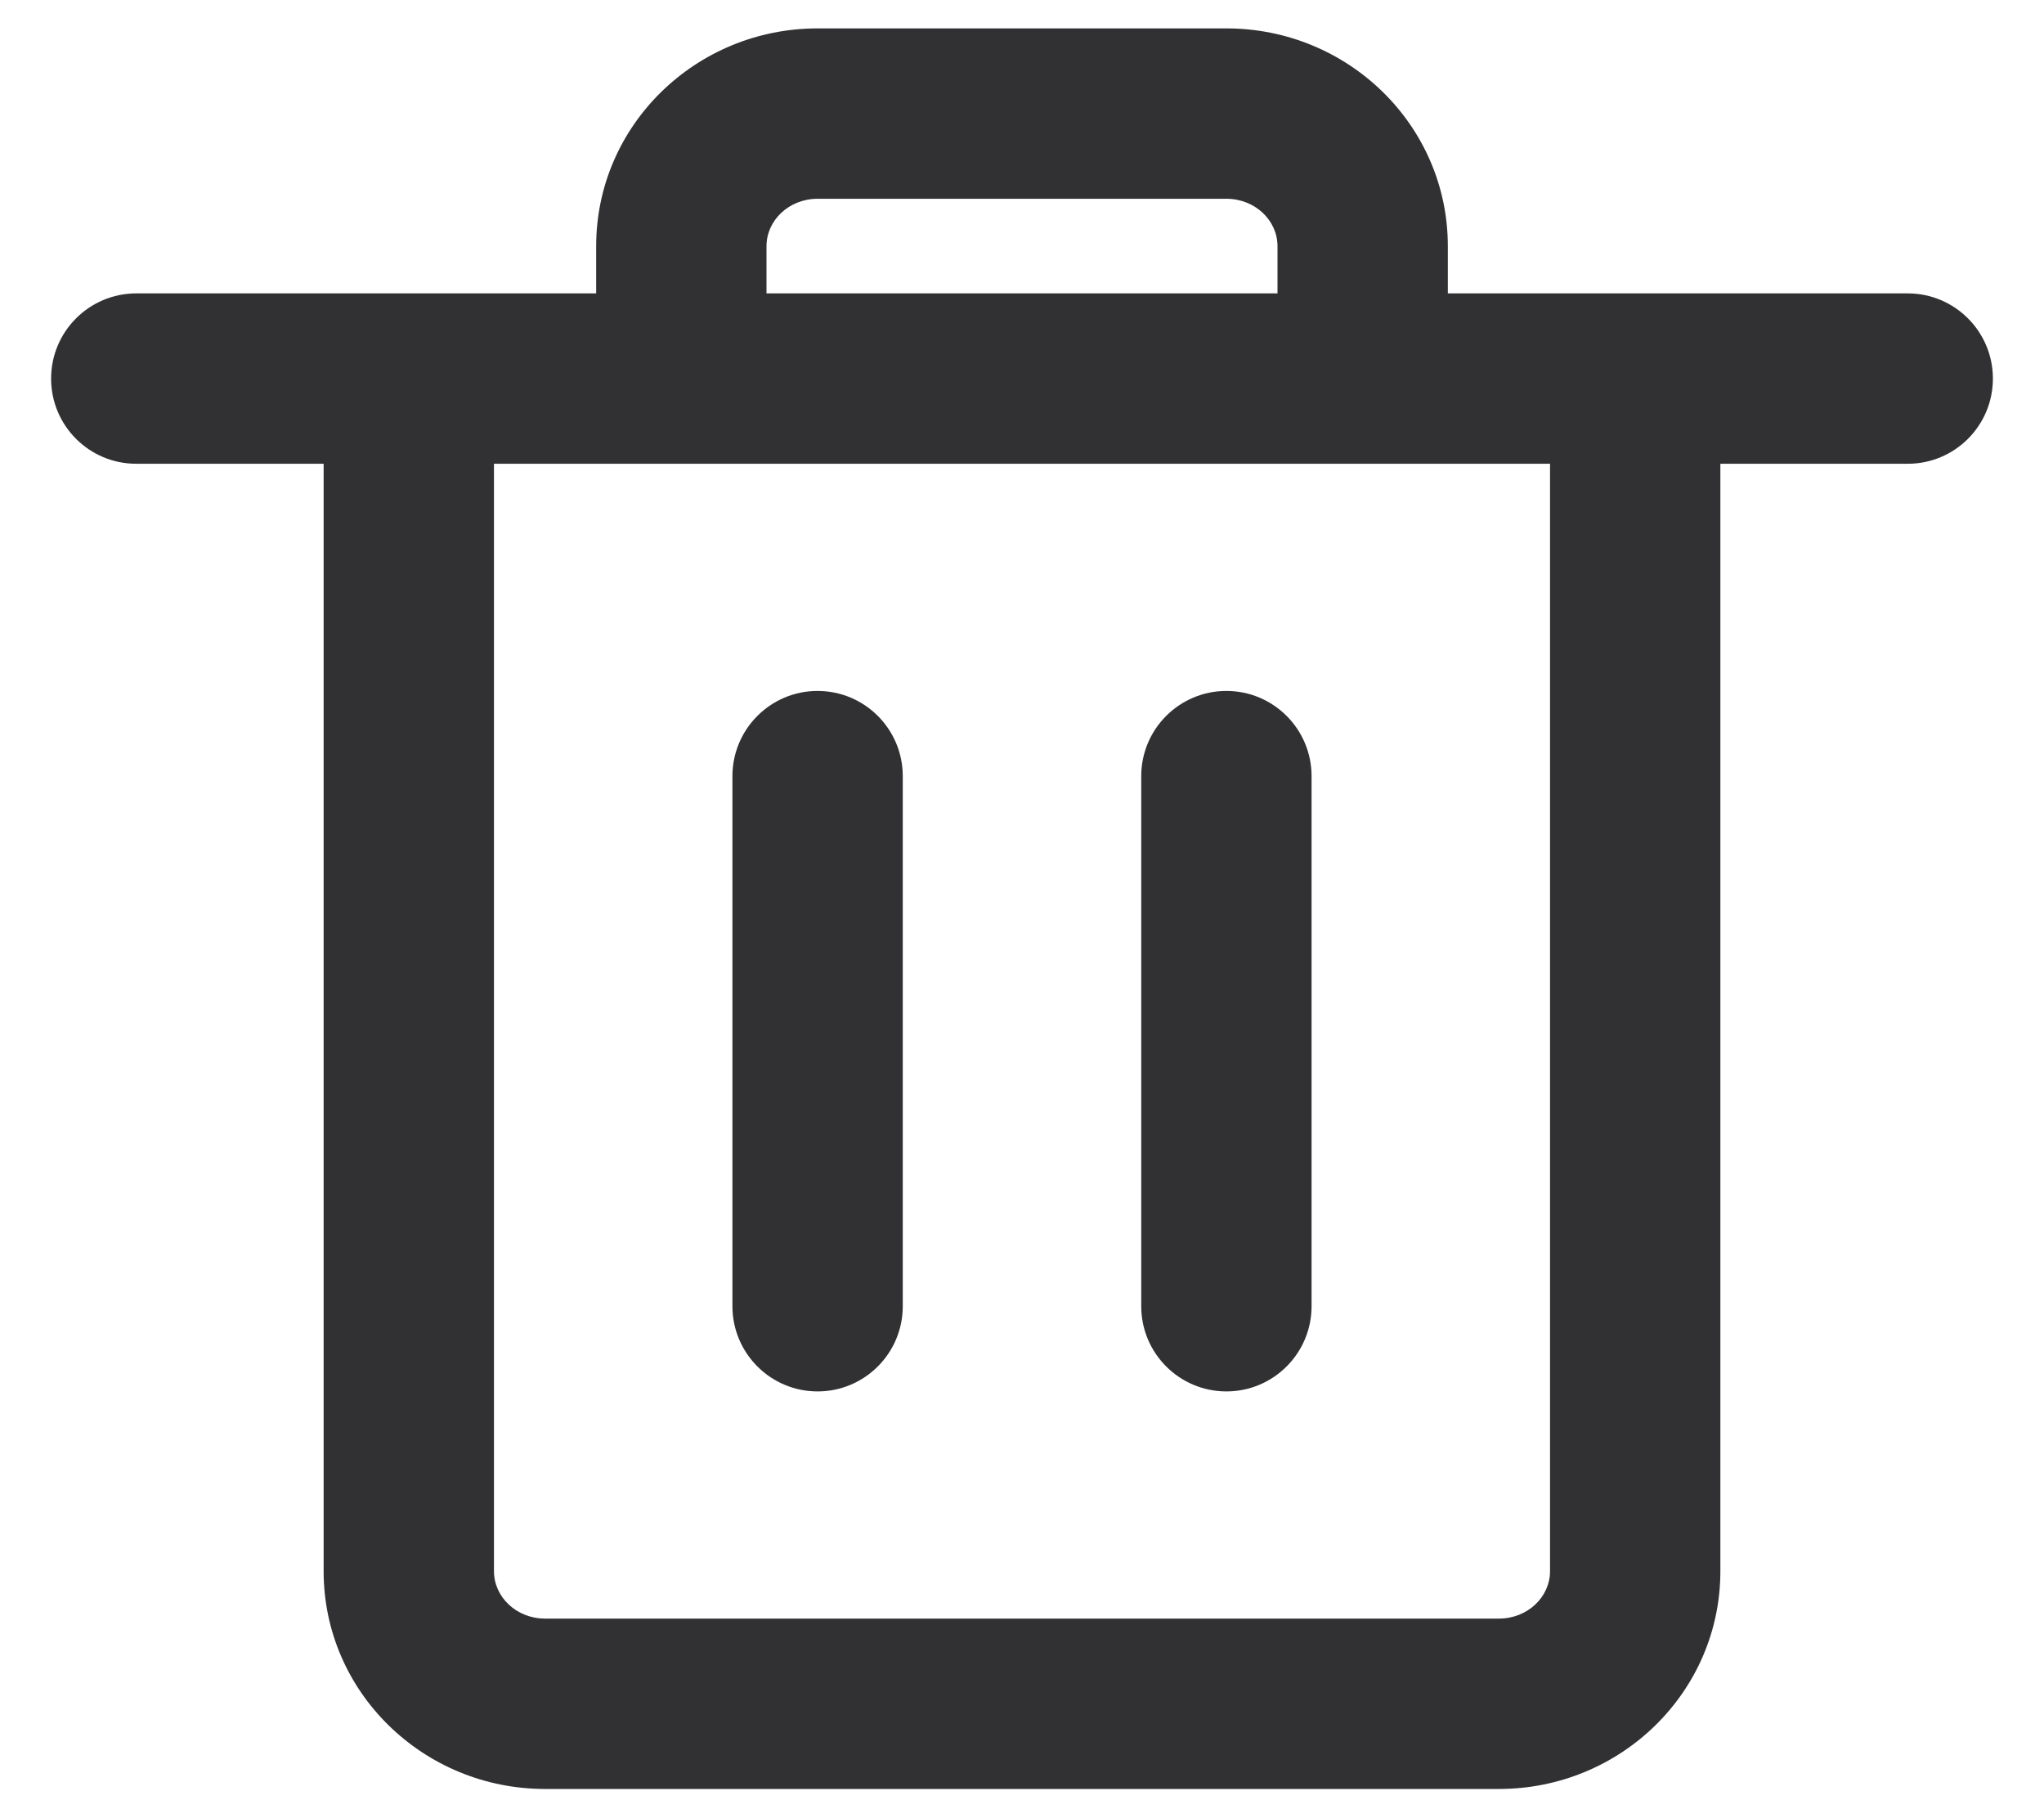
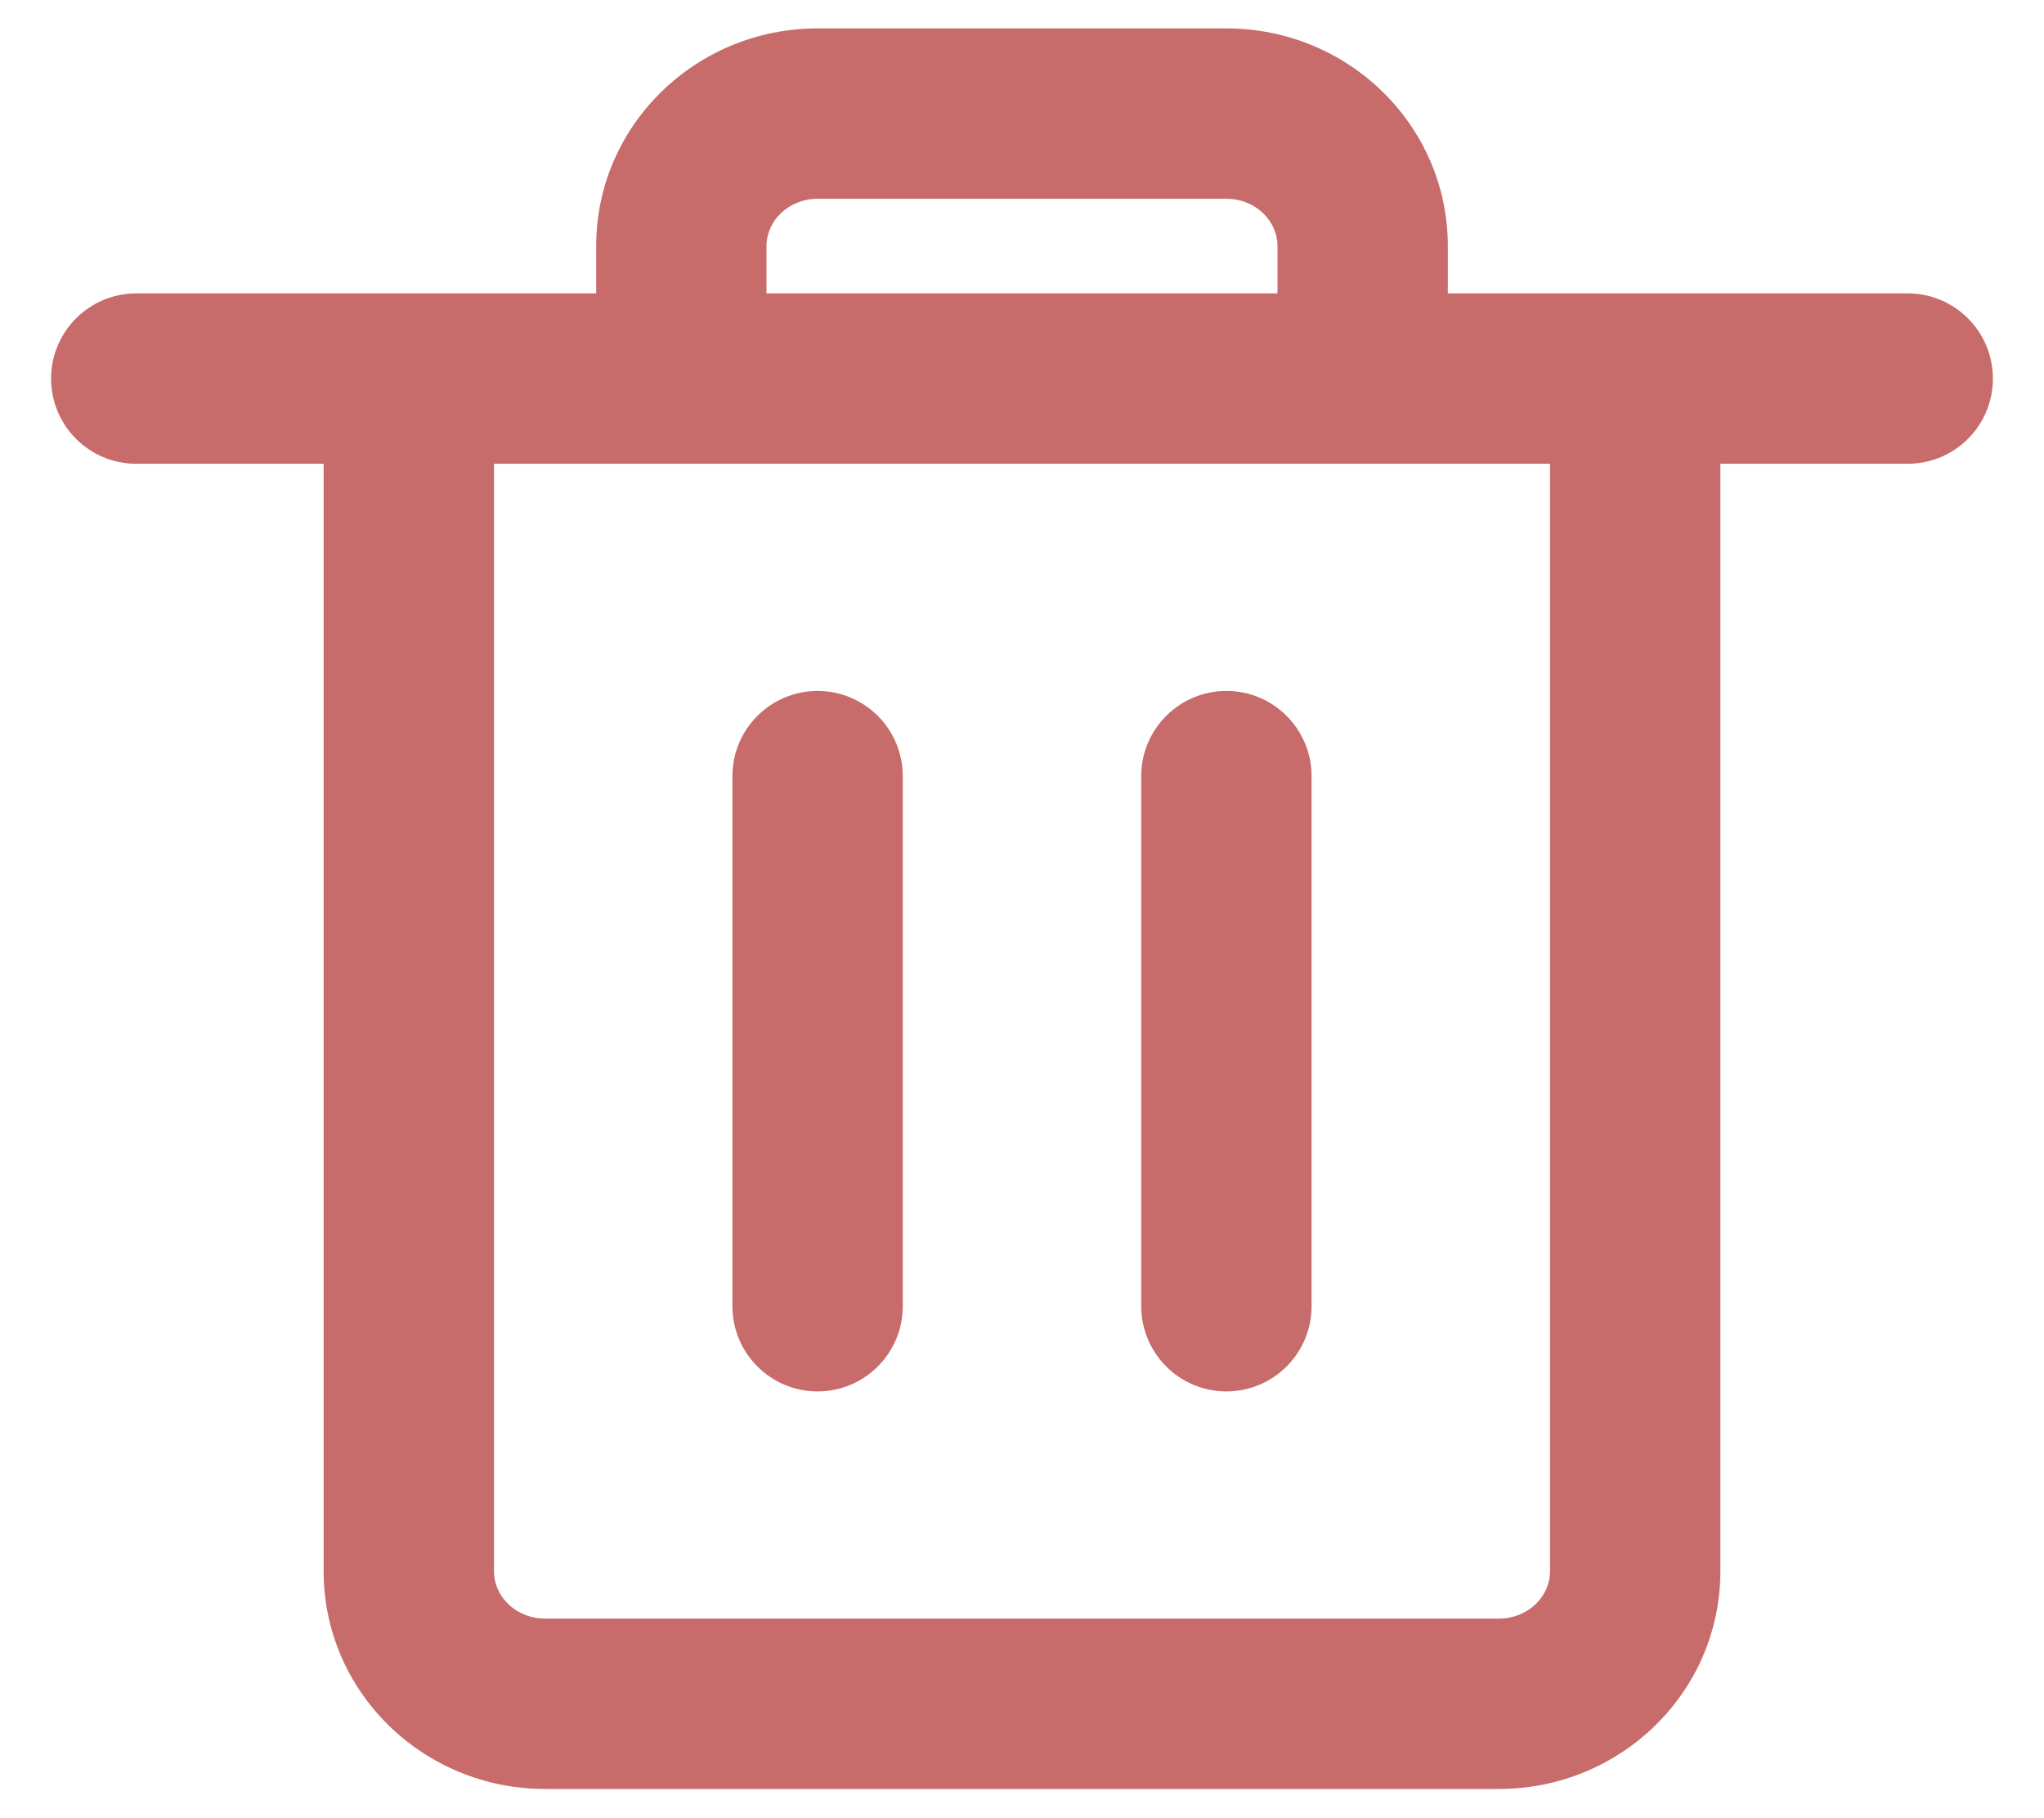
<svg xmlns="http://www.w3.org/2000/svg" width="18px" height="16px" viewBox="0 0 18 16" version="1.1">
  <g id="Page-1" stroke="none" stroke-width="1" fill="none" fill-rule="evenodd">
-     <g id="Models" transform="translate(-1426, -235)" fill="#313133" fill-rule="nonzero">
+     <g id="Models" transform="translate(-1426, -335)" fill="#C76B6B" fill-rule="nonzero">
      <g id="Table" transform="translate(400, 168)">
-         <g id="Icons/18px/Delete" transform="translate(1026, 66)">
-           <path d="M4.35,5.083 L4.35,14.833 C4.35,15.059 4.547,15.25 4.8,15.25 L13.2,15.25 C13.453,15.25 13.65,15.059 13.65,14.833 L13.65,5.083 L4.35,5.083 Z M13.2,16.75 L4.8,16.75 C3.728,16.75 2.85,15.897 2.85,14.833 L2.85,4.333 C2.85,3.919 3.186,3.583 3.6,3.583 L14.4,3.583 C14.814,3.583 15.15,3.919 15.15,4.333 L15.15,14.833 C15.15,15.897 14.272,16.75 13.2,16.75 Z M7.95,12.5 C7.95,12.914 7.614,13.25 7.2,13.25 C6.786,13.25 6.45,12.914 6.45,12.5 L6.45,7.833 C6.45,7.419 6.786,7.083 7.2,7.083 C7.614,7.083 7.95,7.419 7.95,7.833 L7.95,12.5 Z M11.55,12.5 C11.55,12.914 11.214,13.25 10.8,13.25 C10.386,13.25 10.05,12.914 10.05,12.5 L10.05,7.833 C10.05,7.419 10.386,7.083 10.8,7.083 C11.214,7.083 11.55,7.419 11.55,7.833 L11.55,12.5 Z M5.25,3.583 L5.25,3.167 C5.25,2.103 6.128,1.25 7.2,1.25 L10.8,1.25 C11.872,1.25 12.75,2.103 12.75,3.167 L12.75,3.583 L16.8,3.583 C17.214,3.583 17.55,3.919 17.55,4.333 C17.55,4.748 17.214,5.083 16.8,5.083 L1.2,5.083 C0.786,5.083 0.45,4.748 0.45,4.333 C0.45,3.919 0.786,3.583 1.2,3.583 L5.25,3.583 Z M6.75,3.583 L11.25,3.583 L11.25,3.167 C11.25,2.941 11.053,2.75 10.8,2.75 L7.2,2.75 C6.947,2.75 6.75,2.941 6.75,3.167 L6.75,3.583 Z" id="🎨" />
+         <g id="Icons/18px/Delete" transform="translate(1026, 166)">
+           <path d="M6,5.083 L4.35,5.083 L4.35,14.833 C4.35,15.059 4.547,15.25 4.8,15.25 L13.2,15.25 C13.453,15.25 13.65,15.059 13.65,14.833 L13.65,5.083 L12,5.083 L6,5.083 Z M12.75,3.583 L16.8,3.583 C17.214,3.583 17.55,3.919 17.55,4.333 C17.55,4.748 17.214,5.083 16.8,5.083 L15.15,5.083 L15.15,14.833 C15.15,15.897 14.272,16.75 13.2,16.75 L4.8,16.75 C3.728,16.75 2.85,15.897 2.85,14.833 L2.85,5.083 L1.2,5.083 C0.786,5.083 0.45,4.748 0.45,4.333 C0.45,3.919 0.786,3.583 1.2,3.583 L5.25,3.583 L5.25,3.167 C5.25,2.103 6.128,1.25 7.2,1.25 L10.8,1.25 C11.872,1.25 12.75,2.103 12.75,3.167 L12.75,3.583 Z M11.25,3.583 L11.25,3.167 C11.25,2.941 11.053,2.75 10.8,2.75 L7.2,2.75 C6.947,2.75 6.75,2.941 6.75,3.167 L6.75,3.583 L11.25,3.583 Z M7.95,12.5 C7.95,12.914 7.614,13.25 7.2,13.25 C6.786,13.25 6.45,12.914 6.45,12.5 L6.45,7.833 C6.45,7.419 6.786,7.083 7.2,7.083 C7.614,7.083 7.95,7.419 7.95,7.833 L7.95,12.5 Z M11.55,12.5 C11.55,12.914 11.214,13.25 10.8,13.25 C10.386,13.25 10.05,12.914 10.05,12.5 L10.05,7.833 C10.05,7.419 10.386,7.083 10.8,7.083 C11.214,7.083 11.55,7.419 11.55,7.833 L11.55,12.5 Z" id="🎨" />
        </g>
      </g>
    </g>
  </g>
</svg>
